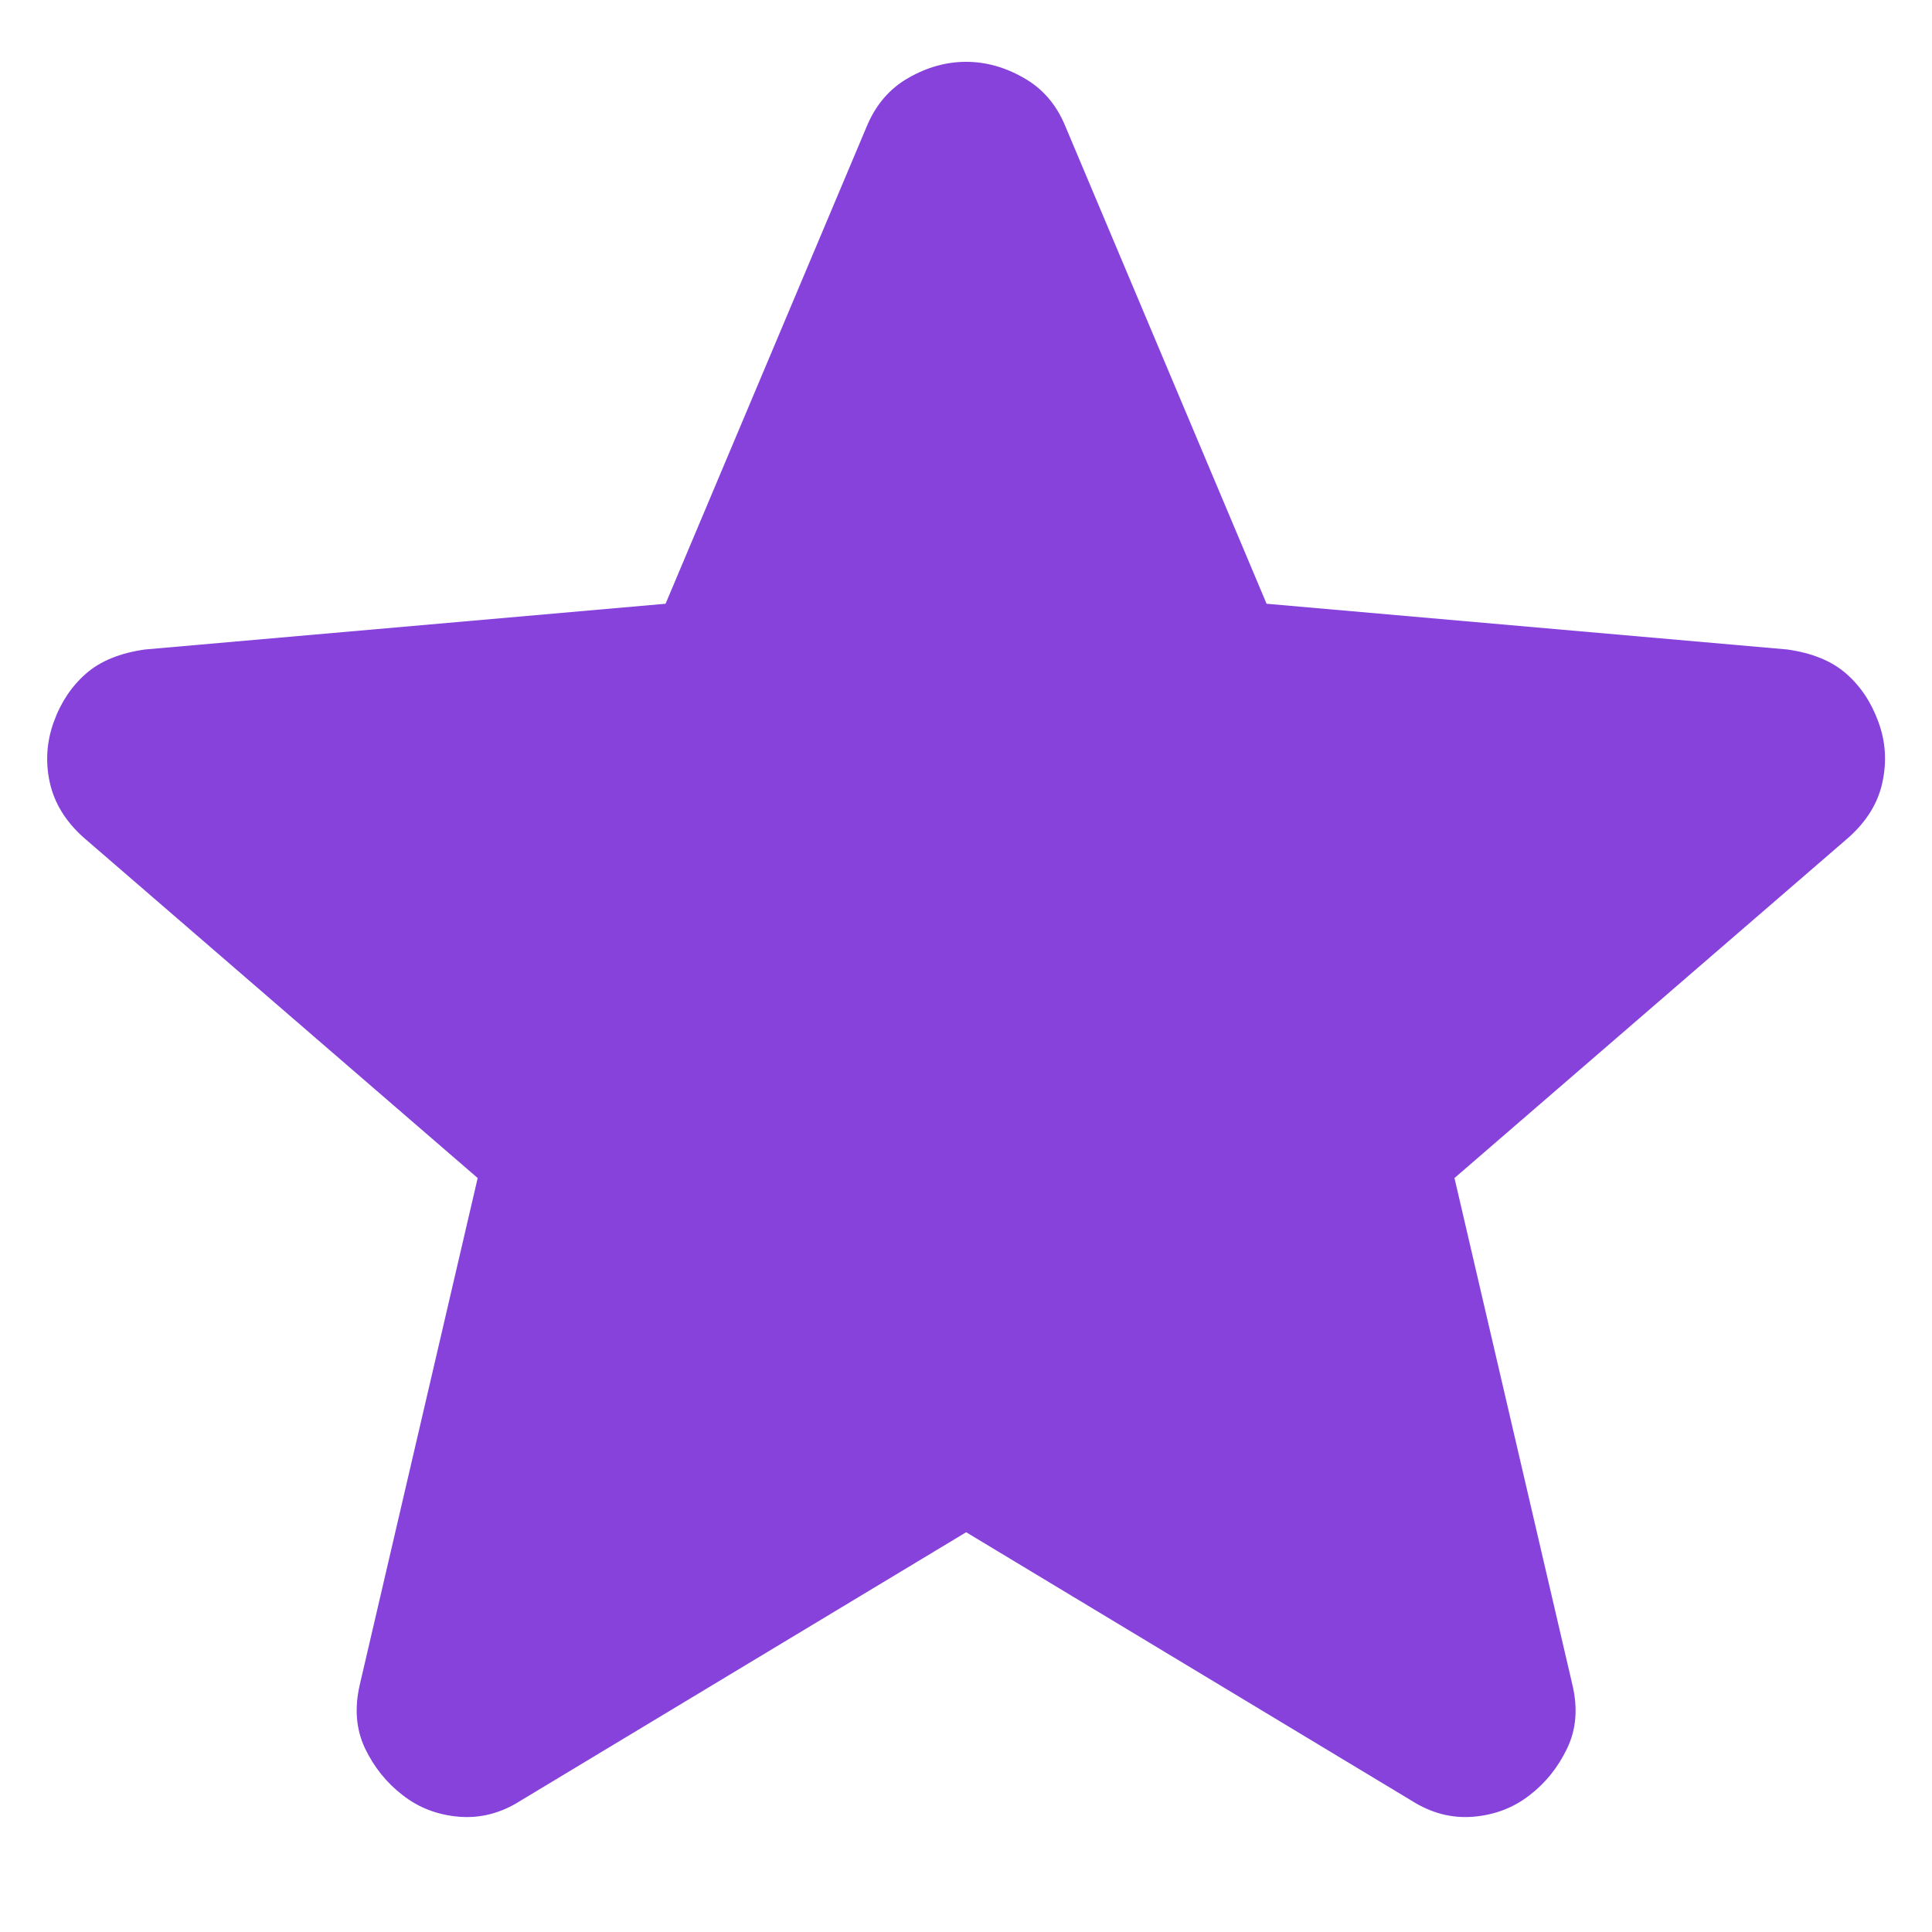
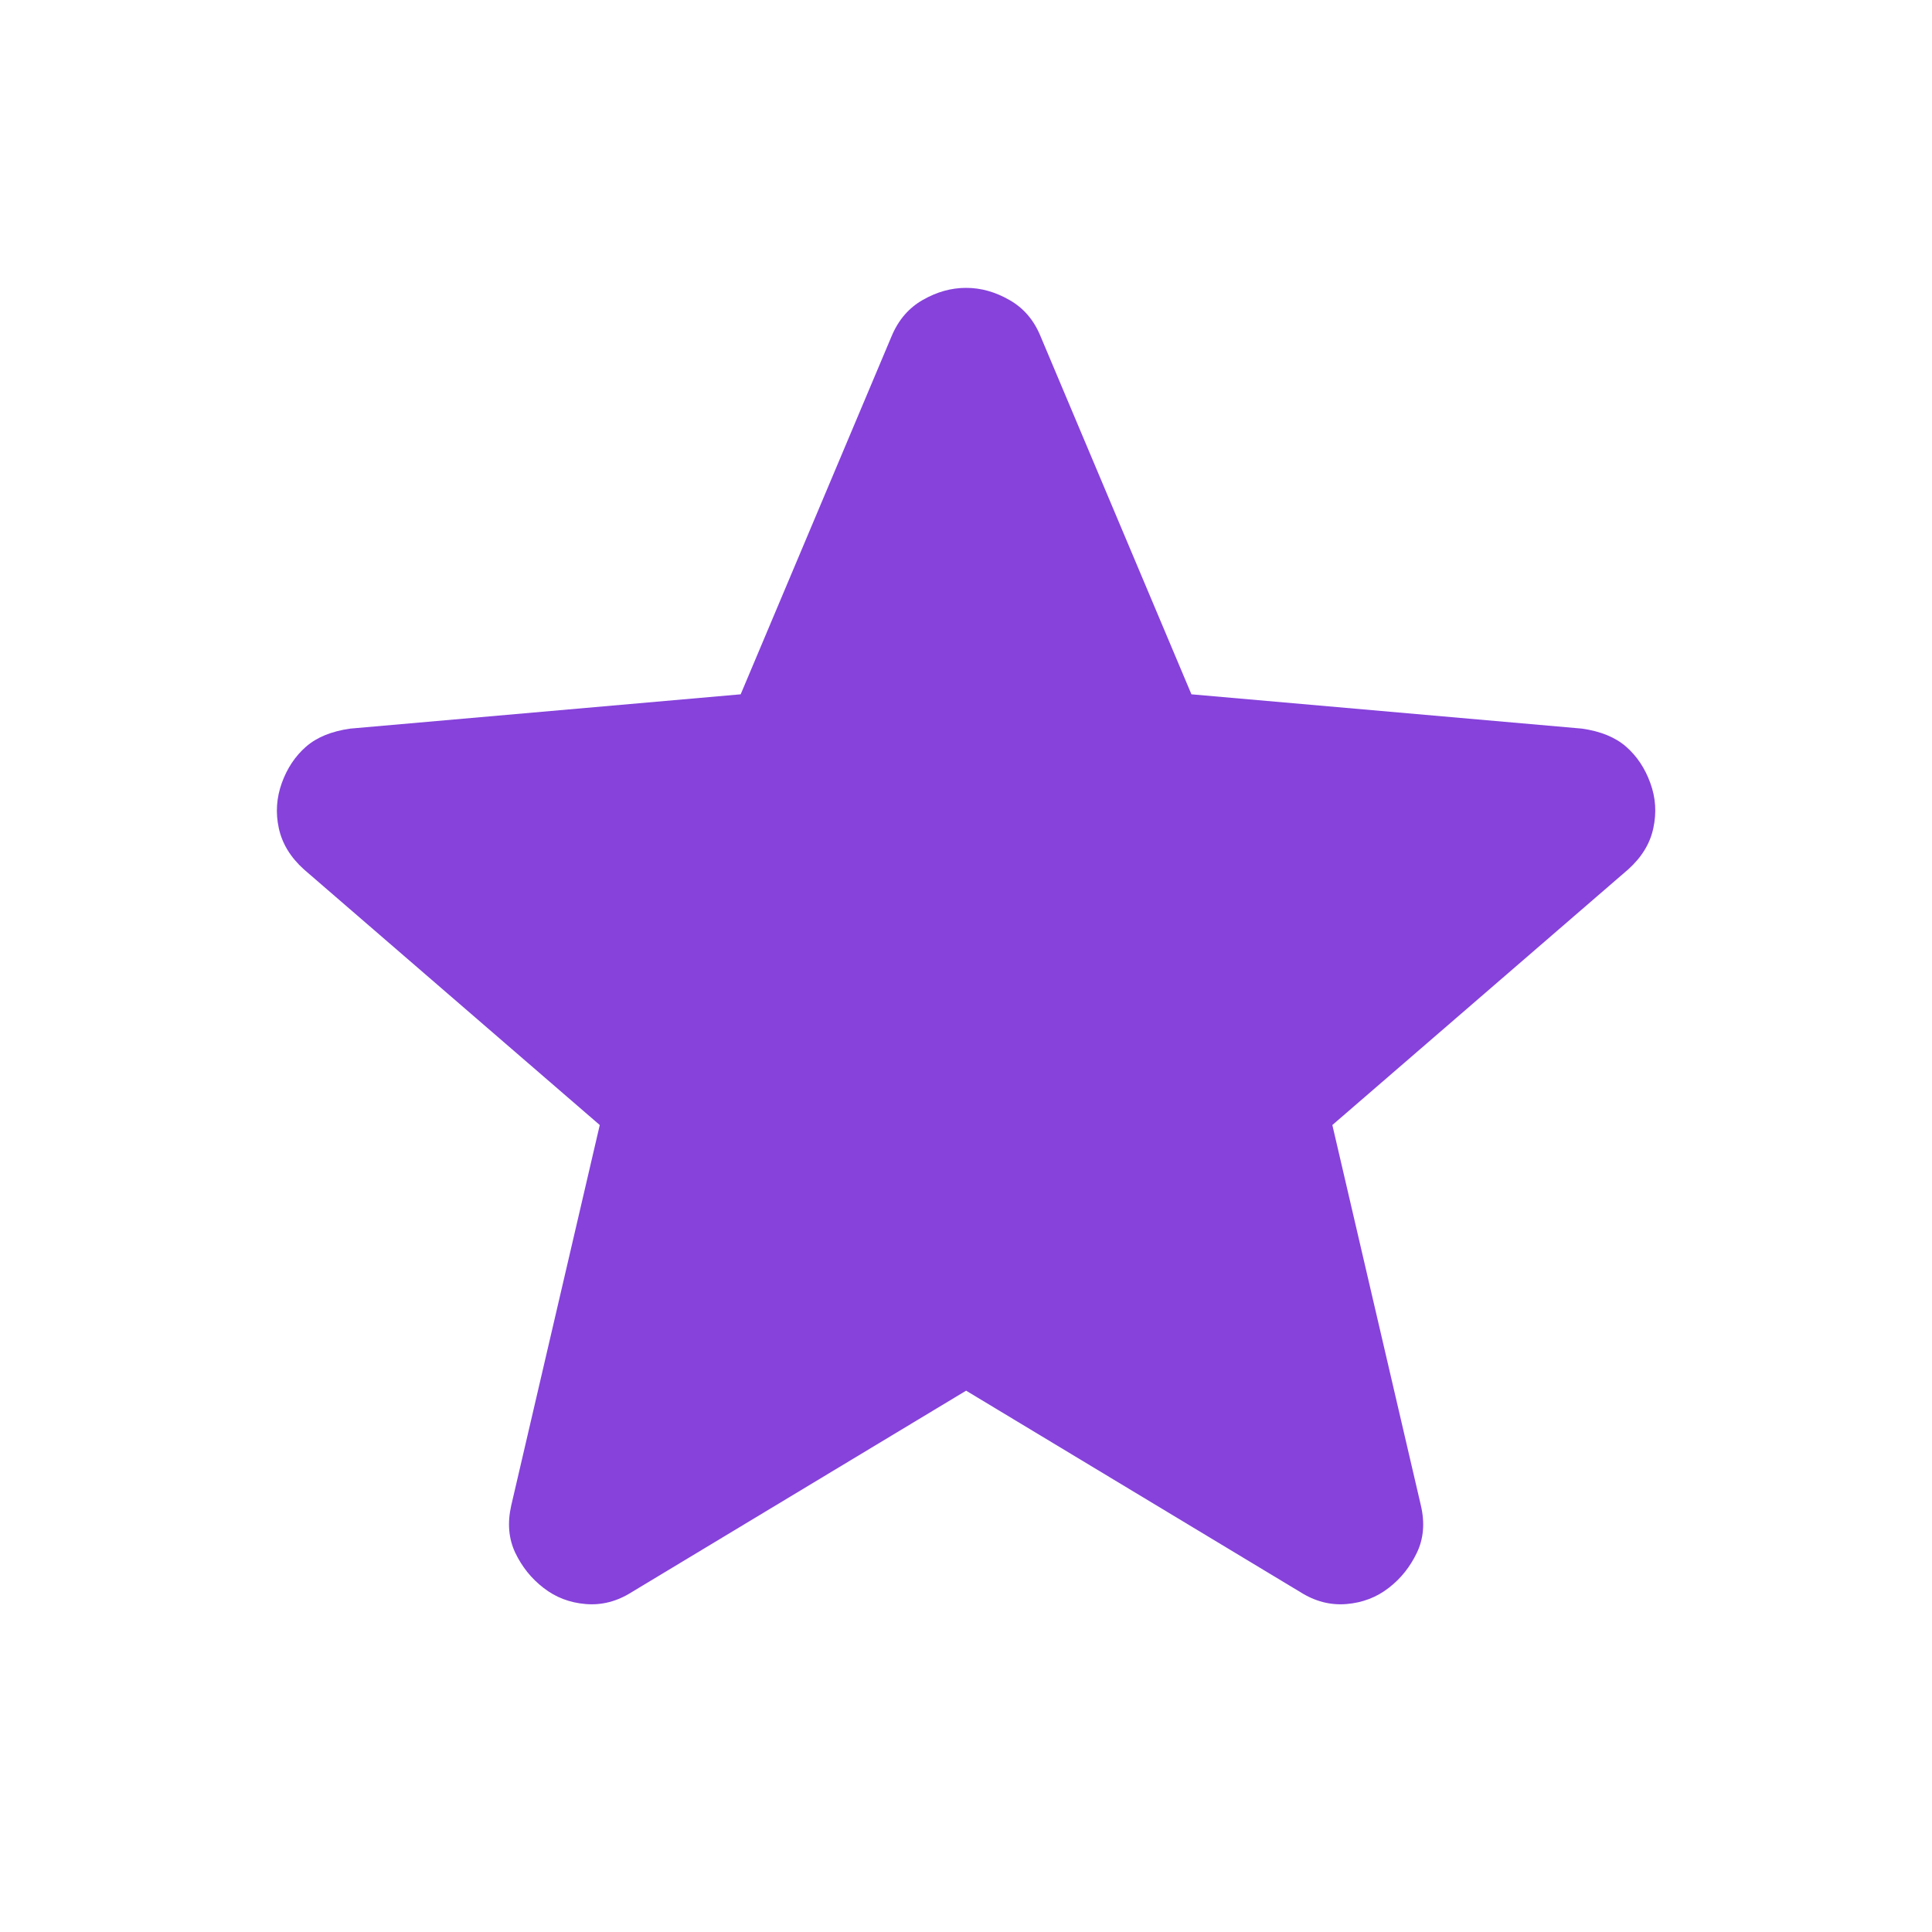
- <svg xmlns="http://www.w3.org/2000/svg" width="12" height="12" viewBox="0 0 12 12" fill="none">
-   <path d="M6.001 9.517L3.234 11.184C3.112 11.262 2.984 11.295 2.851 11.284C2.717 11.273 2.601 11.228 2.501 11.15C2.401 11.073 2.323 10.976 2.267 10.859C2.212 10.742 2.201 10.612 2.234 10.467L2.967 7.317L0.517 5.2C0.406 5.1 0.337 4.987 0.309 4.859C0.281 4.731 0.29 4.606 0.334 4.484C0.378 4.362 0.445 4.262 0.534 4.184C0.623 4.106 0.745 4.056 0.901 4.034L4.134 3.75L5.384 0.784C5.44 0.65 5.526 0.55 5.642 0.484C5.759 0.417 5.878 0.384 6.001 0.384C6.123 0.384 6.242 0.417 6.359 0.484C6.476 0.55 6.562 0.65 6.617 0.784L7.867 3.75L11.101 4.034C11.256 4.056 11.378 4.106 11.467 4.184C11.556 4.262 11.623 4.362 11.667 4.484C11.712 4.606 11.72 4.731 11.692 4.859C11.665 4.987 11.595 5.1 11.484 5.2L9.034 7.317L9.767 10.467C9.801 10.612 9.79 10.742 9.734 10.859C9.678 10.976 9.601 11.073 9.501 11.15C9.401 11.228 9.284 11.273 9.151 11.284C9.017 11.295 8.89 11.262 8.767 11.184L6.001 9.517Z" fill="#8642DB" />
+ <svg xmlns="http://www.w3.org/2000/svg" width="16" height="16" viewBox="0 0 16 16" fill="none">
+   <path d="M8.001 11.517L5.234 13.184C5.112 13.262 4.984 13.295 4.851 13.284C4.717 13.273 4.601 13.228 4.501 13.15C4.401 13.073 4.323 12.976 4.267 12.859C4.212 12.742 4.201 12.612 4.234 12.467L4.967 9.317L2.517 7.2C2.406 7.1 2.337 6.987 2.309 6.859C2.281 6.731 2.29 6.606 2.334 6.484C2.378 6.362 2.445 6.262 2.534 6.184C2.623 6.106 2.745 6.056 2.901 6.034L6.134 5.75L7.384 2.784C7.44 2.65 7.526 2.55 7.642 2.484C7.759 2.417 7.878 2.384 8.001 2.384C8.123 2.384 8.242 2.417 8.359 2.484C8.476 2.55 8.562 2.65 8.617 2.784L9.867 5.75L13.101 6.034C13.256 6.056 13.378 6.106 13.467 6.184C13.556 6.262 13.623 6.362 13.667 6.484C13.712 6.606 13.72 6.731 13.692 6.859C13.665 6.987 13.595 7.1 13.484 7.2L11.034 9.317L11.767 12.467C11.801 12.612 11.79 12.742 11.734 12.859C11.678 12.976 11.601 13.073 11.501 13.15C11.401 13.228 11.284 13.273 11.151 13.284C11.017 13.295 10.89 13.262 10.767 13.184L8.001 11.517Z" fill="#8642DB" />
</svg>
